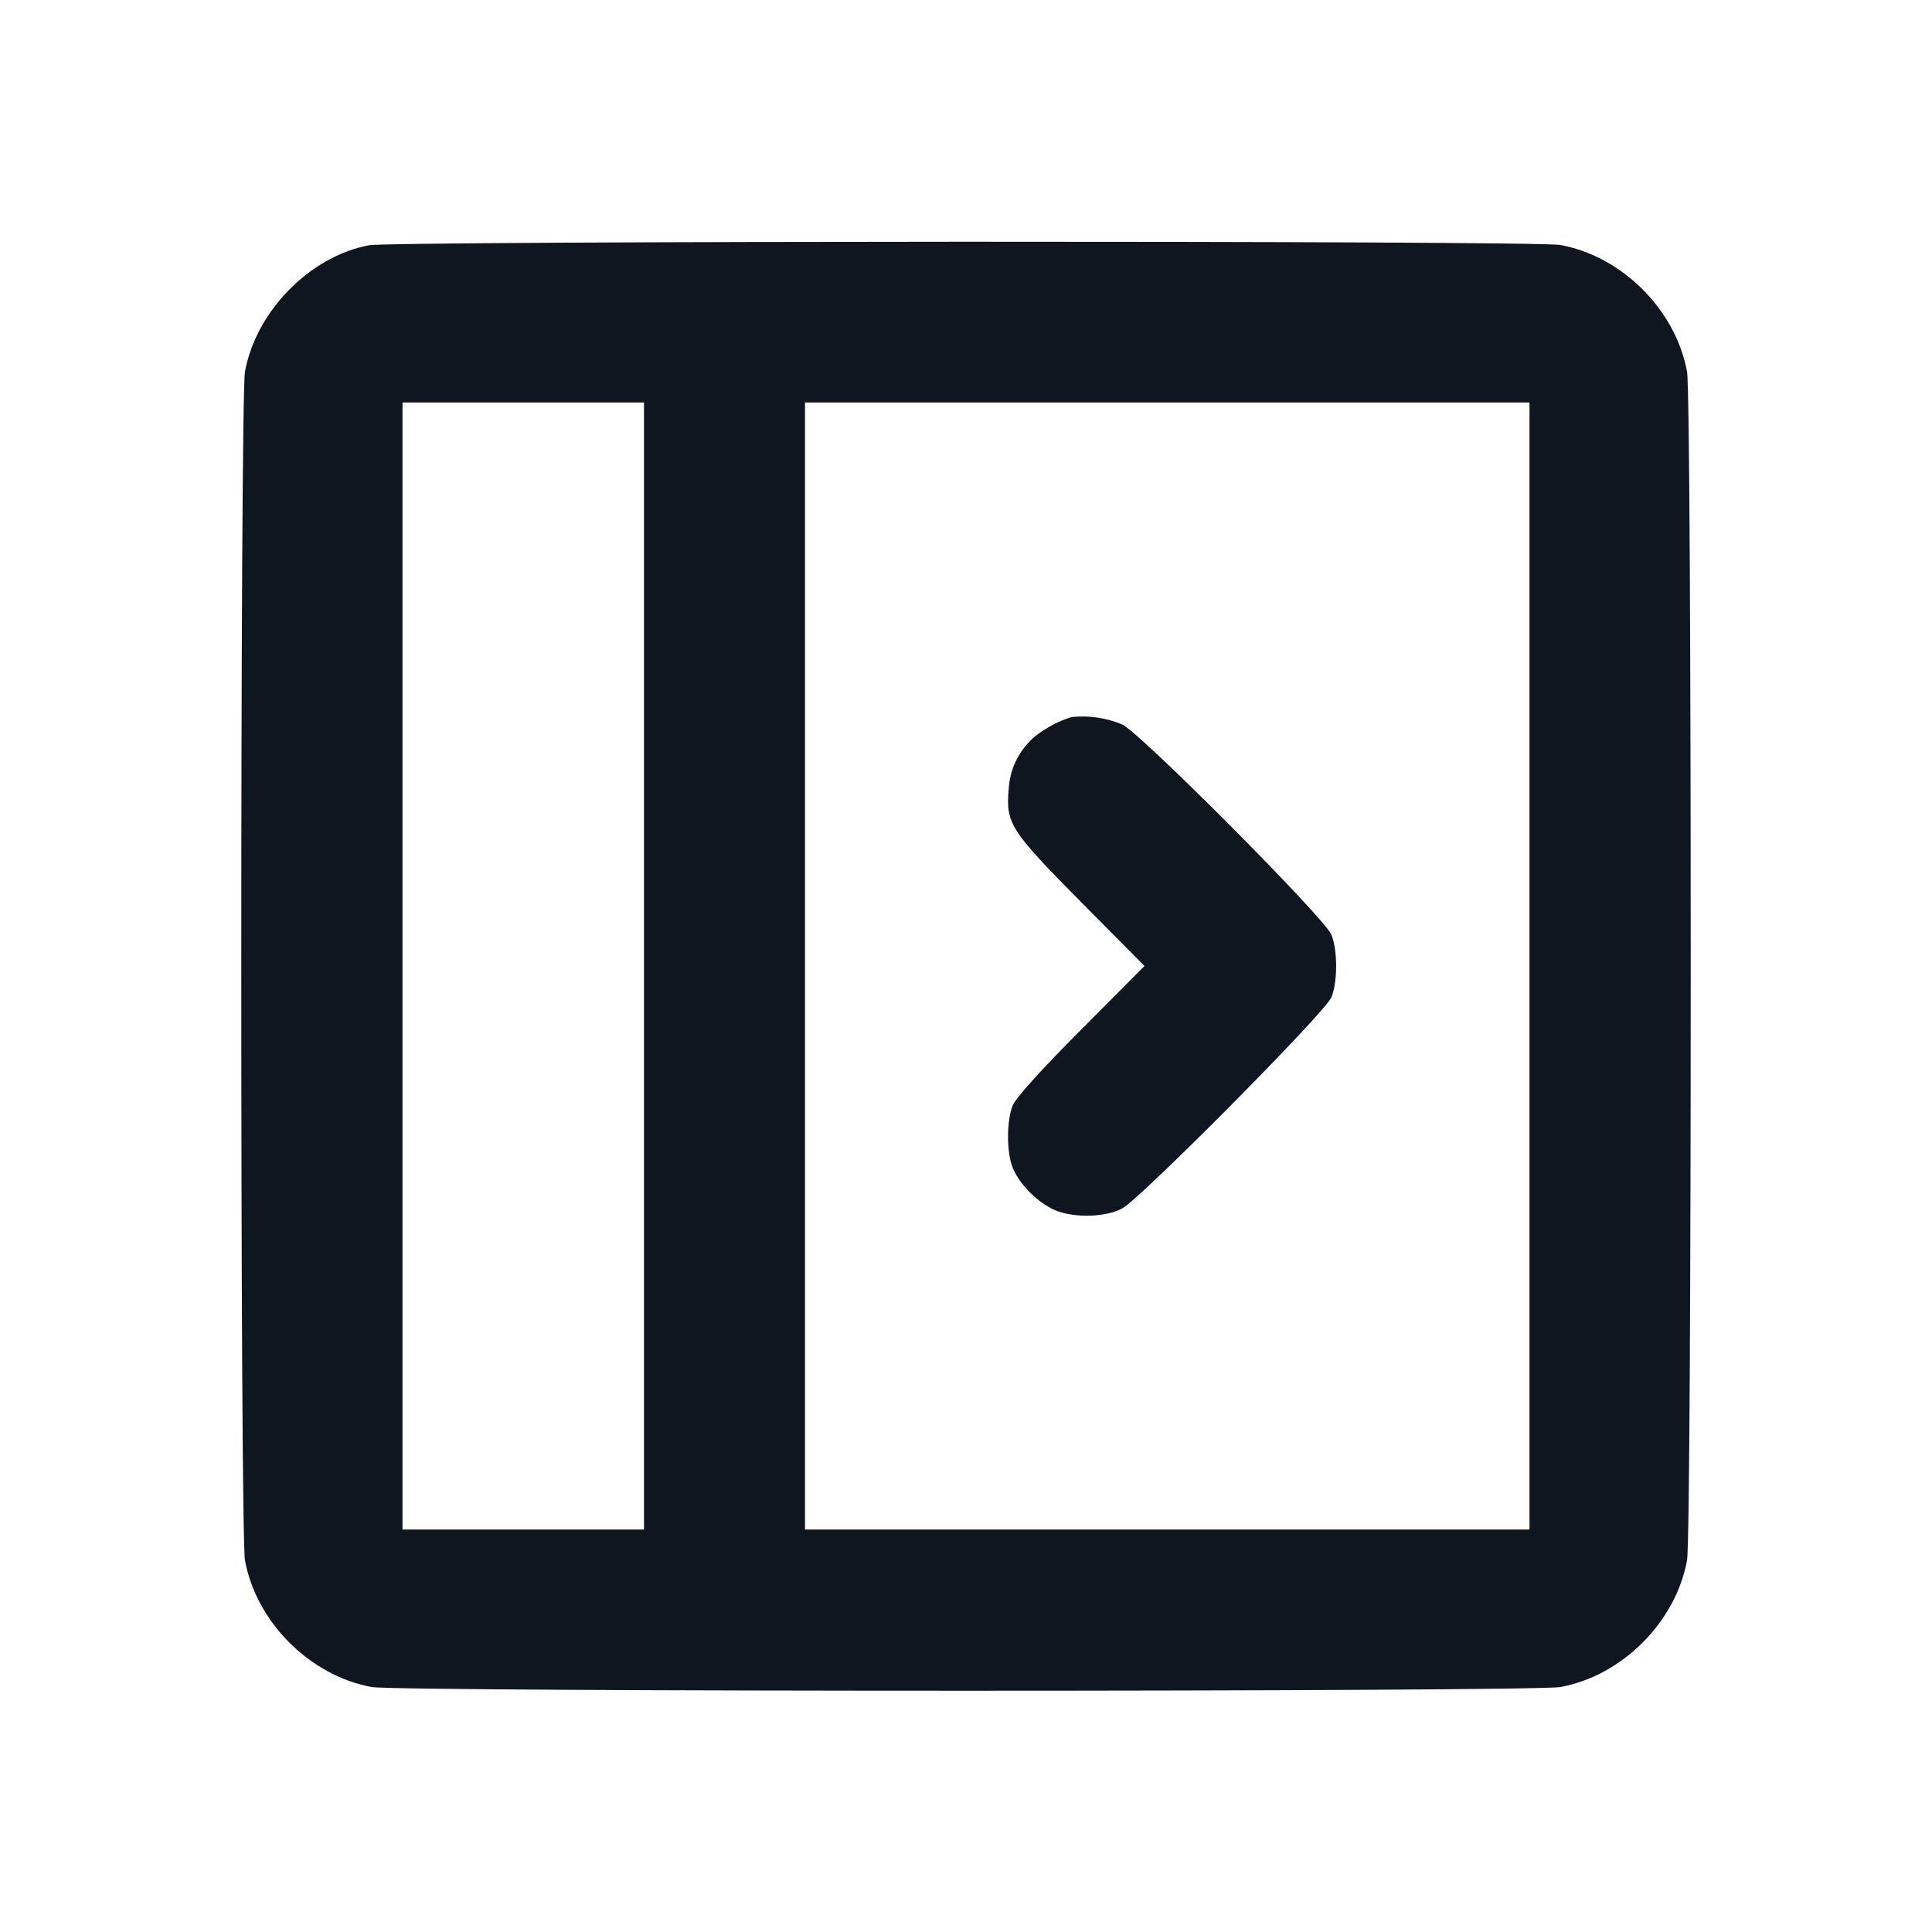
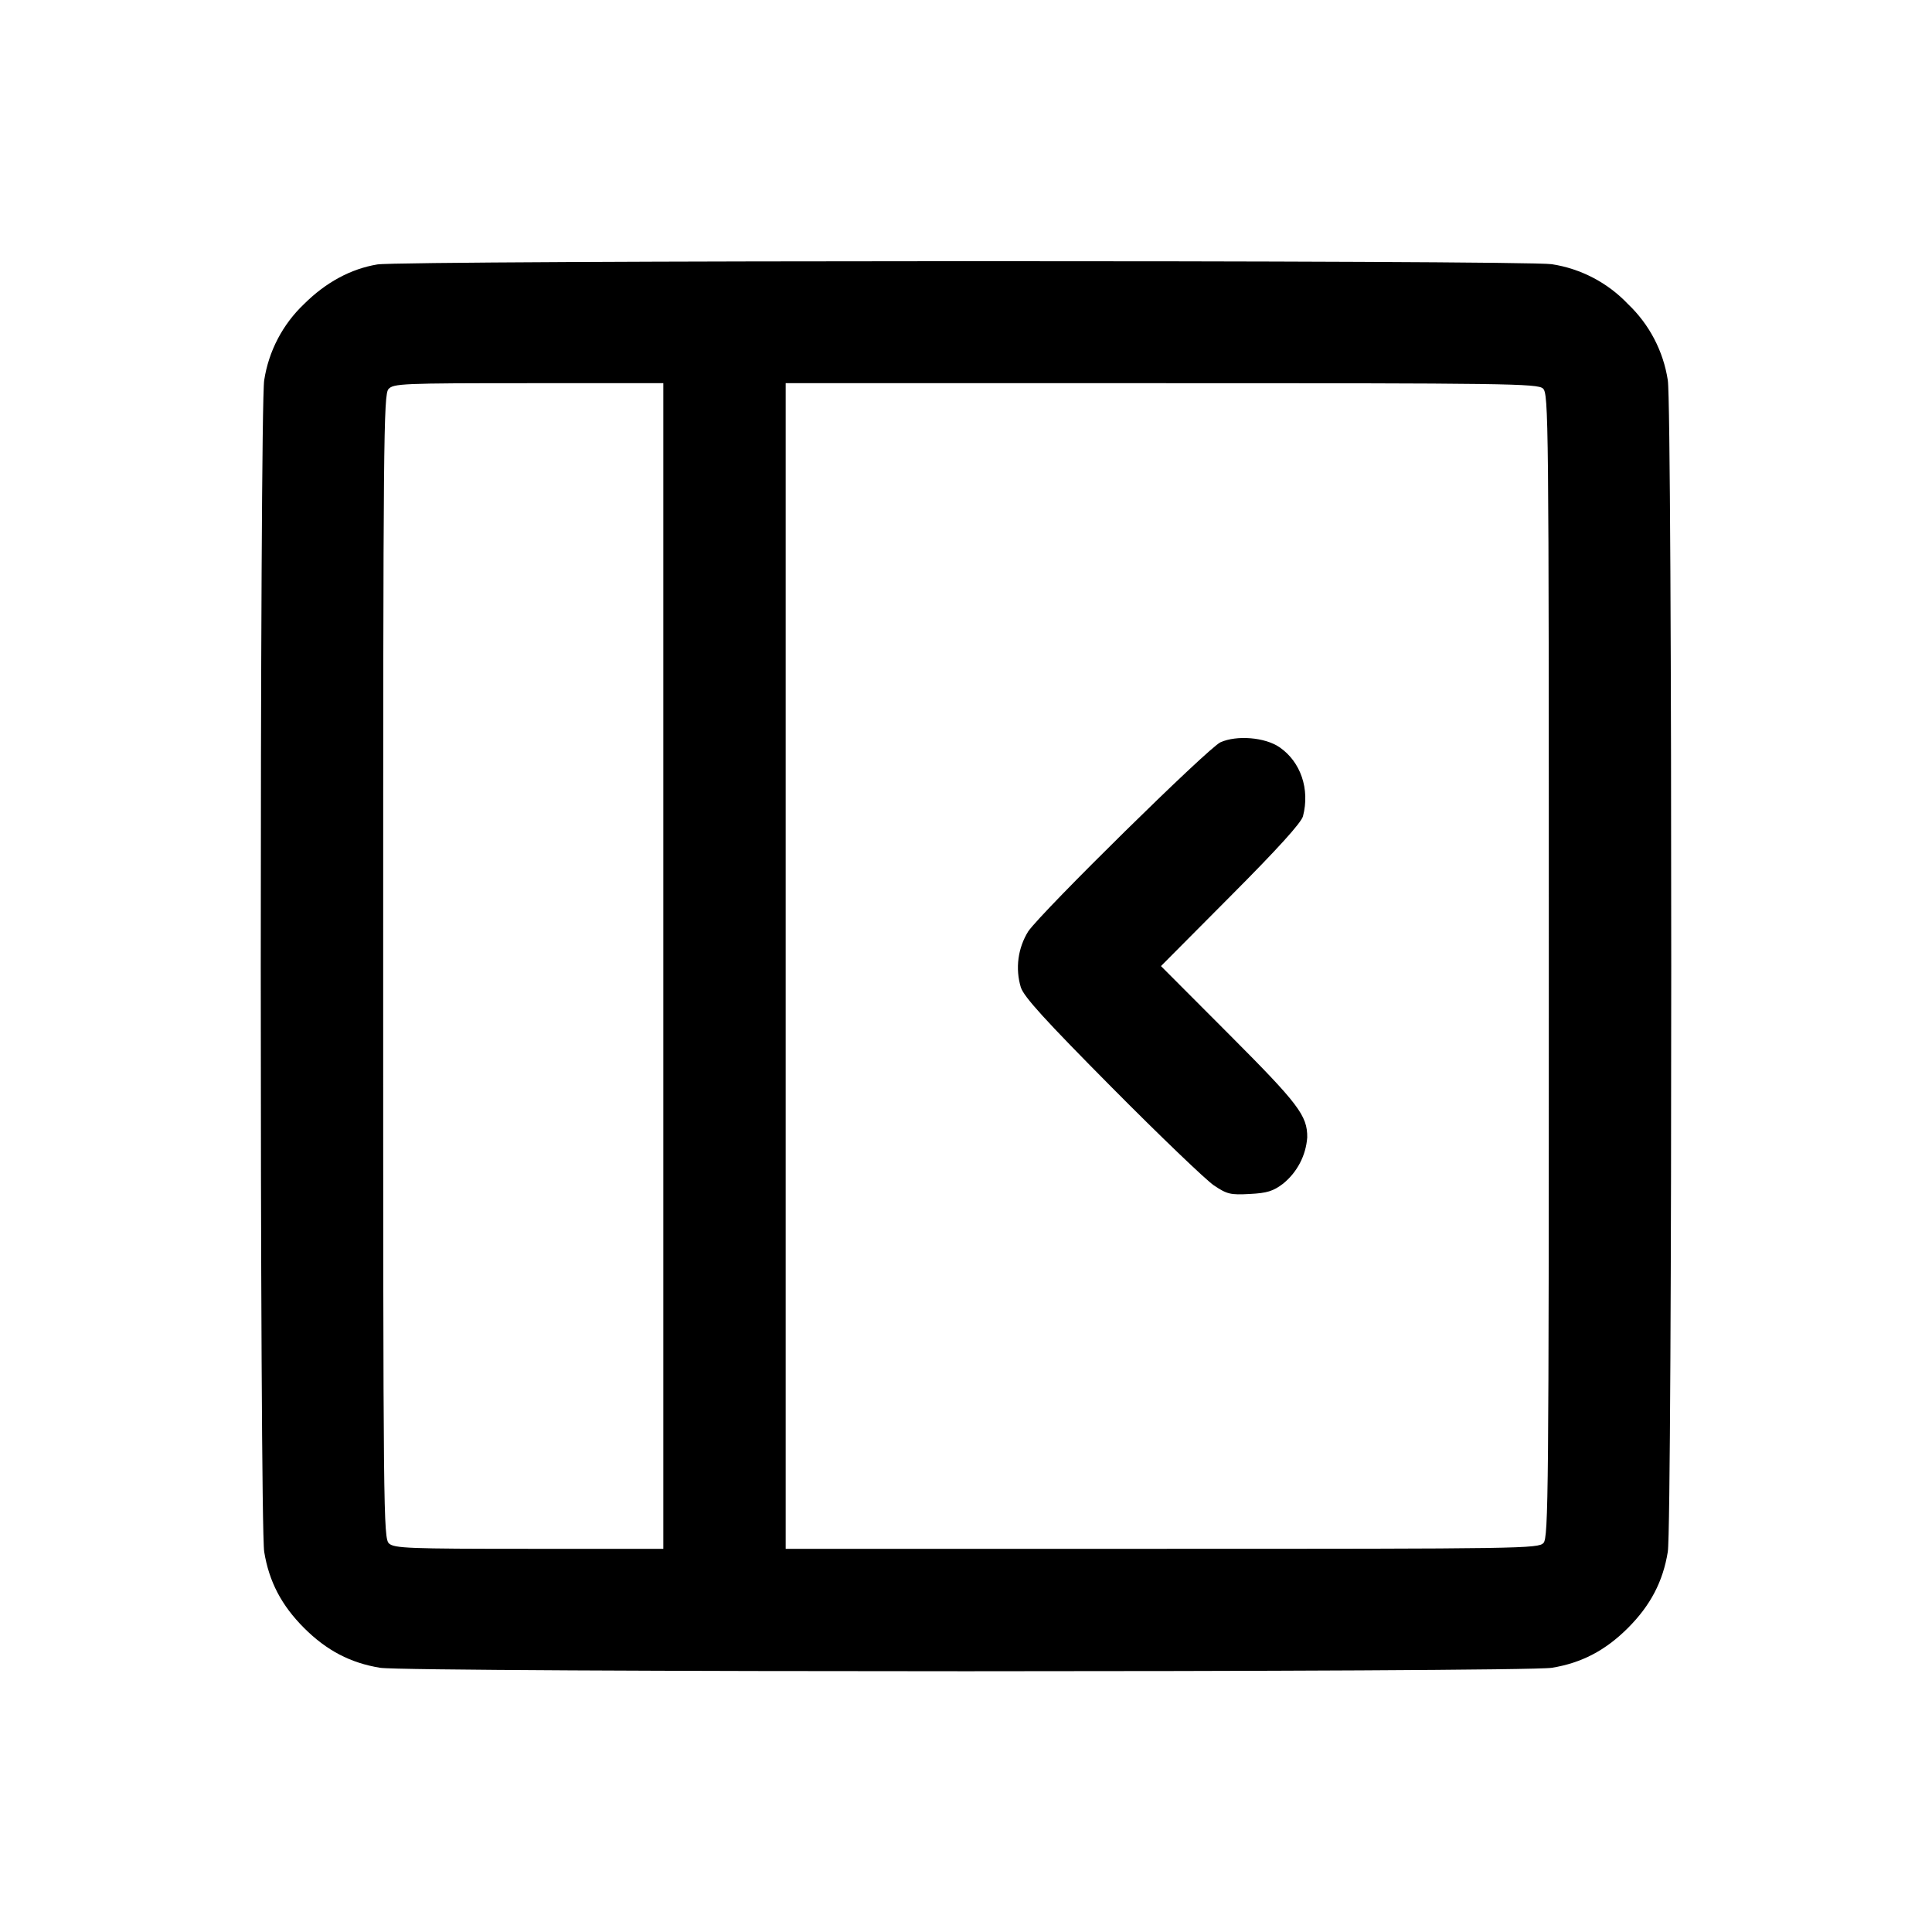
<svg xmlns="http://www.w3.org/2000/svg" width="24" height="24" viewBox="0 0 24 24" fill="none">
-   <path d="M4.58 3.047c-.733.14-1.4.821-1.537 1.57-.061.334-.061 14.432 0 14.766.141.768.806 1.433 1.574 1.574.334.061 14.432.061 14.766 0 .768-.141 1.433-.806 1.574-1.574.061-.334.061-14.432 0-14.766-.141-.768-.806-1.433-1.574-1.574-.307-.056-14.508-.052-14.803.004M8 12v7H5V5h3v7m11 0v7h-9V5h9v7m-5.685-3.093a1.268 1.268 0 0 0-.319.145.916.916 0 0 0-.465.744c-.039.433.016.519.903 1.414l.783.79-.786.79c-.496.498-.81.845-.849.939-.08.191-.08.591 0 .782.079.189.272.392.478.501.224.12.657.12.88 0 .23-.124 2.52-2.433 2.598-2.621.08-.191.08-.591 0-.782-.086-.208-2.379-2.512-2.598-2.61a1.288 1.288 0 0 0-.625-.092" fill="#10161F" fill-rule="evenodd" />
+   <path d="M4.687 3.285c-.33.055-.64.223-.91.492a1.65 1.65 0 0 0-.495.946c-.057.356-.057 14.198 0 14.554.06.37.215.666.495.946.28.28.576.435.946.495.356.057 14.198.057 14.554 0 .37-.06.666-.215.946-.495.28-.28.435-.576.495-.946.057-.356.057-14.198 0-14.554a1.65 1.65 0 0 0-.495-.946 1.65 1.65 0 0 0-.946-.495C18.956 3.23 5 3.233 4.687 3.285M8.24 12v7.24H6.573c-1.495 0-1.674-.007-1.74-.066-.07-.064-.073-.339-.073-7.167 0-6.551.005-7.106.066-7.174.062-.068.169-.073 1.74-.073H8.24V12m10.927-7.174c.07.064.073.339.073 7.167 0 6.551-.005 7.106-.066 7.174-.064.07-.263.073-4.74.073H9.76V4.76h4.667c4.286 0 4.673.005 4.74.066m-4.006 4.395c-.15.067-2.214 2.098-2.388 2.349a.854.854 0 0 0-.092.695c.039.119.3.406 1.135 1.248.596.601 1.165 1.146 1.264 1.213.163.109.205.119.444.106.217-.011.292-.035.415-.128a.816.816 0 0 0 .3-.575c.002-.27-.108-.415-.97-1.279l-.847-.849.866-.871c.586-.588.876-.909.898-.99.088-.337-.028-.677-.292-.858-.179-.123-.53-.152-.733-.061" fill="currentColor" fill-rule="evenodd" />
</svg>
